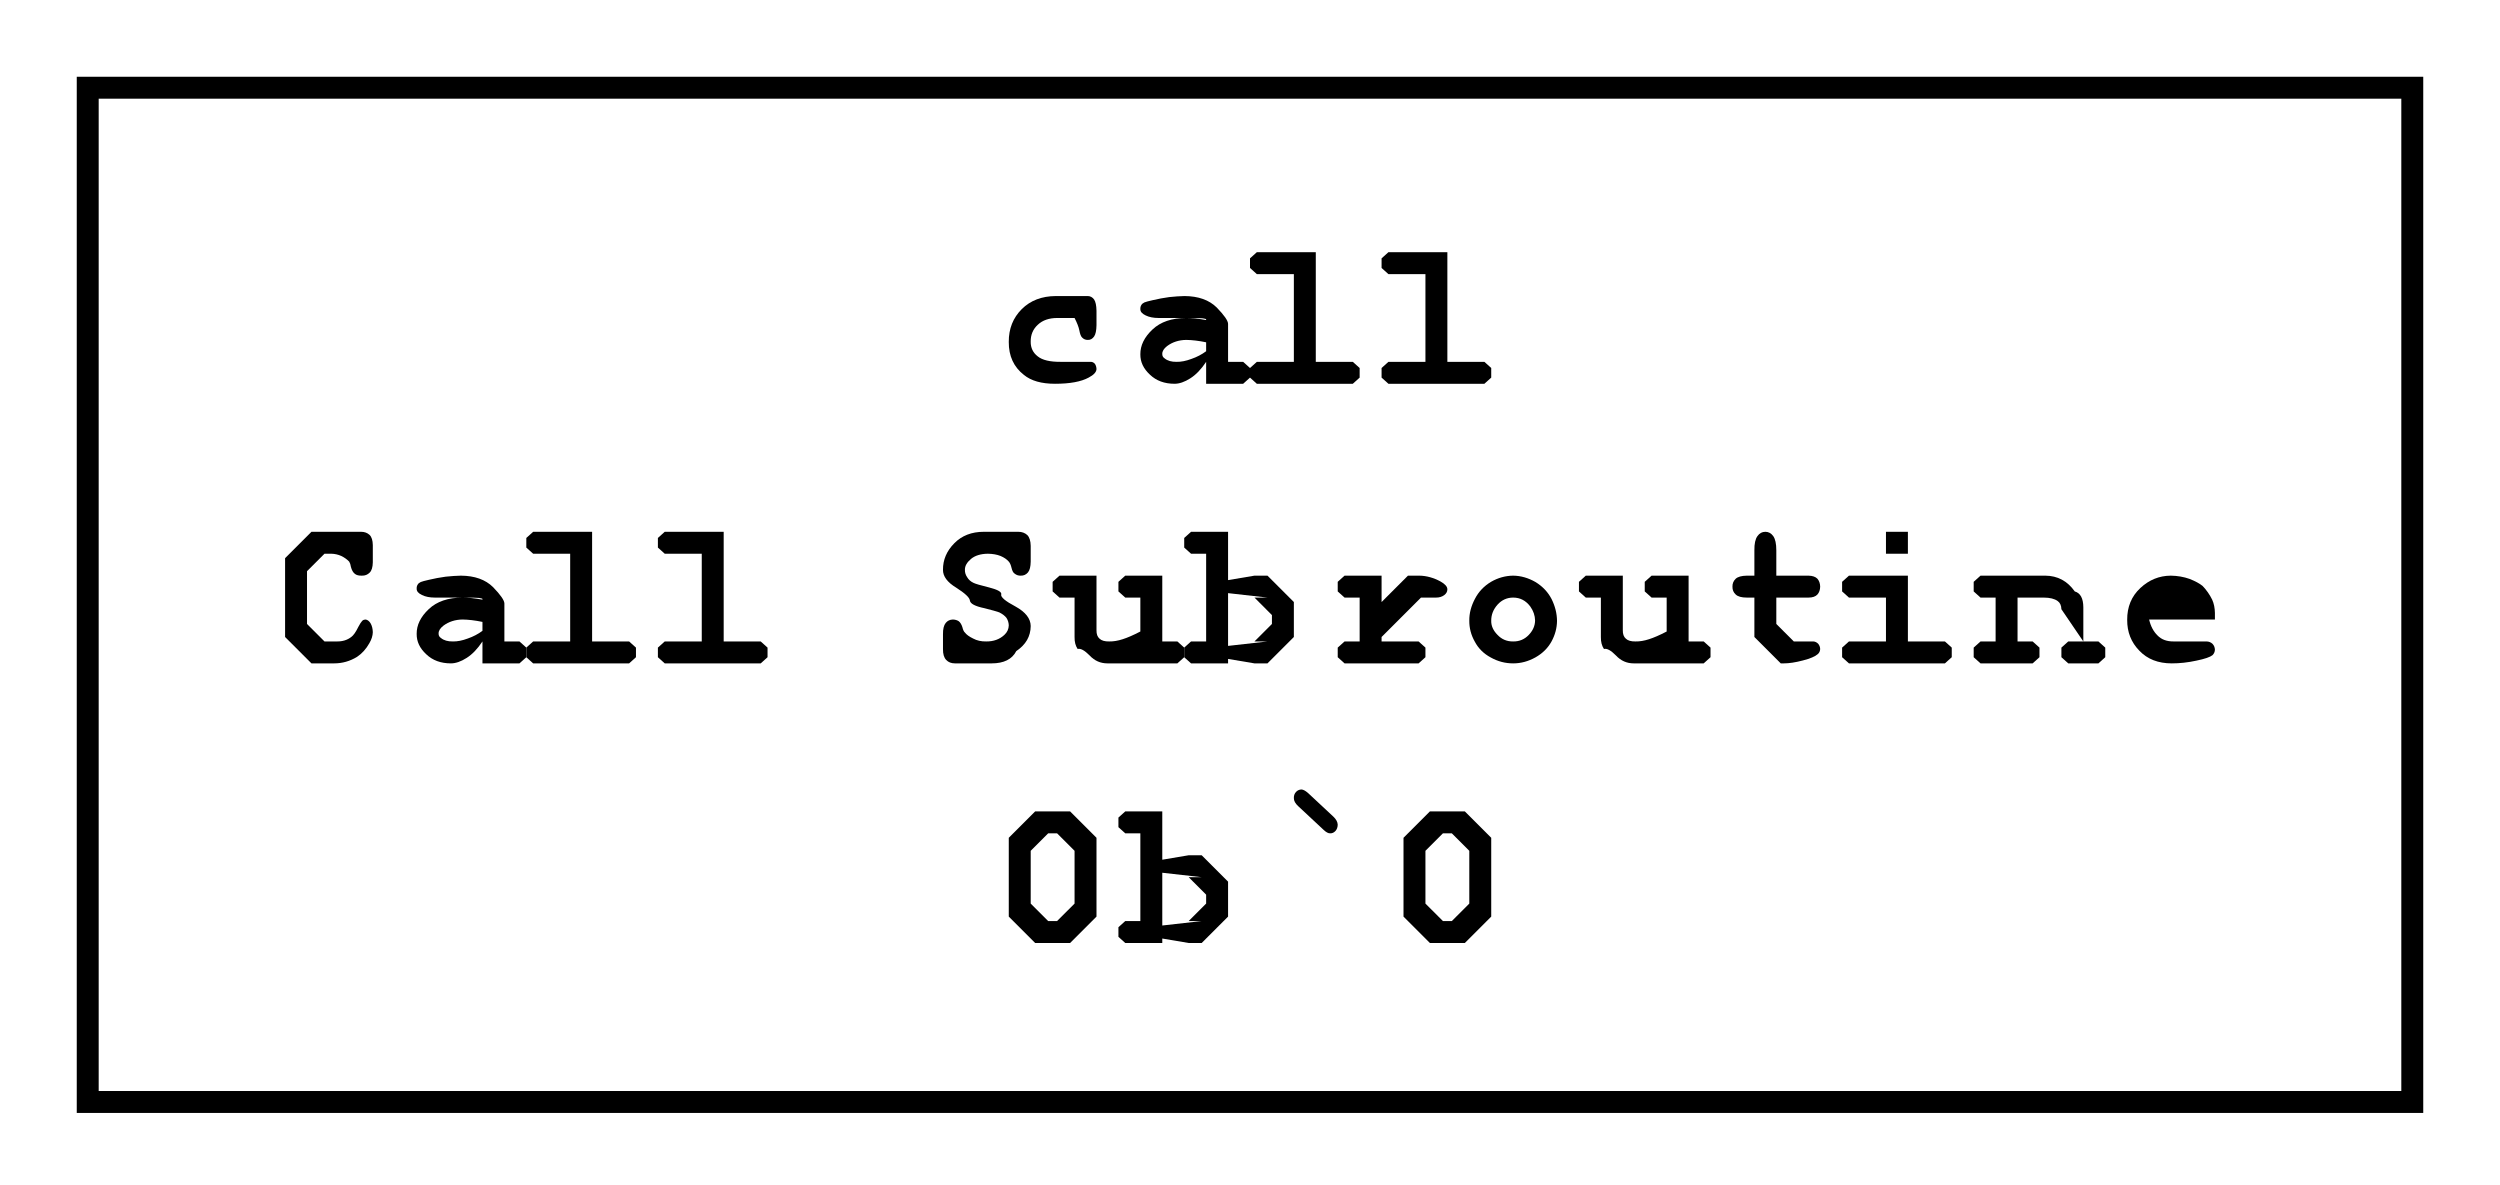
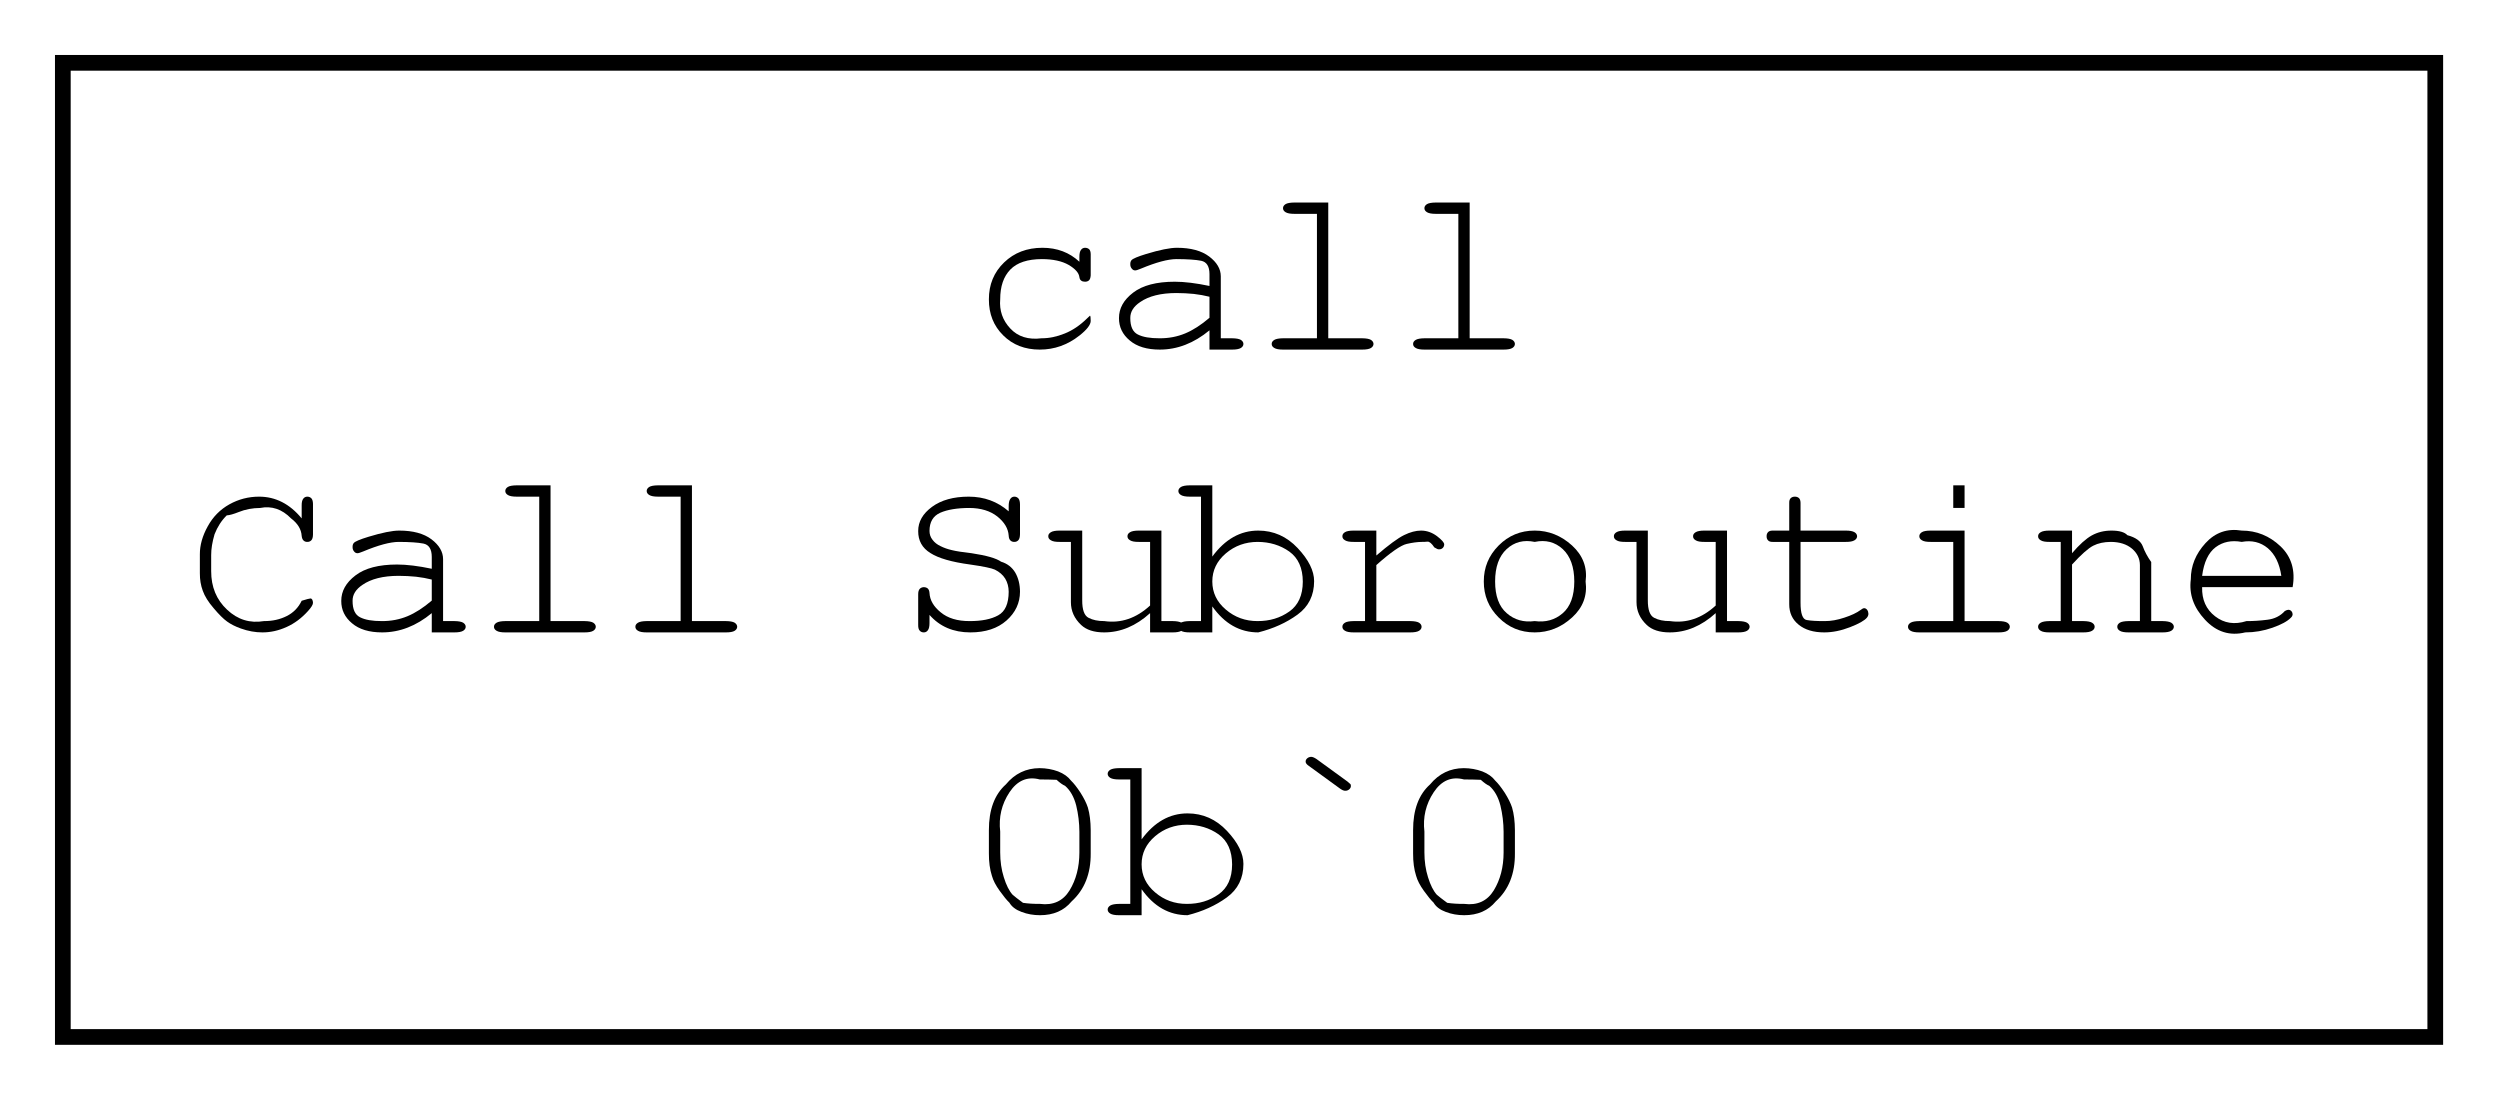
- <svg xmlns="http://www.w3.org/2000/svg" xmlns:xlink="http://www.w3.org/1999/xlink" width="114" height="54" viewBox="0 0 114 54">
+ <svg xmlns="http://www.w3.org/2000/svg" xmlns:xlink="http://www.w3.org/1999/xlink" width="221" height="97" viewBox="0 0 221 97">
  <defs>
    <g>
      <g id="glyph-0-0">
-         <path d="M 4.328 -4 C 4.418 -3.996 4.512 -3.996 4.609 -4 C 4.723 -3.996 4.816 -3.945 4.891 -3.844 C 4.961 -3.738 4.996 -3.566 5 -3.328 L 5 -2.672 C 4.996 -2.43 4.961 -2.258 4.891 -2.156 C 4.816 -2.051 4.723 -1.996 4.609 -2 C 4.504 -1.996 4.414 -2.035 4.344 -2.109 C 4.289 -2.16 4.25 -2.266 4.219 -2.43 C 4.188 -2.59 4.113 -2.781 4 -3 C 3.789 -3 3.527 -3 3.219 -3 C 2.84 -3 2.543 -2.898 2.328 -2.695 C 2.105 -2.492 1.996 -2.234 2 -1.922 C 1.996 -1.641 2.105 -1.414 2.32 -1.25 C 2.531 -1.078 2.883 -0.996 3.375 -1 C 3.695 -0.996 3.953 -0.996 4.156 -1 C 4.277 -0.996 4.395 -0.996 4.508 -1 C 4.613 -0.996 4.695 -0.996 4.75 -1 C 4.82 -0.996 4.879 -0.965 4.93 -0.906 C 4.973 -0.84 4.996 -0.762 5 -0.672 C 4.996 -0.535 4.879 -0.406 4.641 -0.281 C 4.297 -0.094 3.785 0 3.109 0 C 2.492 0 2.02 -0.133 1.688 -0.406 C 1.227 -0.766 0.996 -1.266 1 -1.906 C 0.996 -2.508 1.195 -3.008 1.594 -3.406 C 1.988 -3.797 2.504 -3.996 3.141 -4 C 3.367 -3.996 3.578 -3.996 3.781 -4 C 3.977 -3.996 4.16 -3.996 4.328 -4 Z M 4.328 -4 " />
+         <path d="M 10 -7.766 L 10 -8.172 C 9.996 -8.473 10.043 -8.688 10.141 -8.812 C 10.23 -8.938 10.352 -9 10.5 -9 C 10.645 -9 10.762 -8.957 10.859 -8.875 C 10.949 -8.789 10.996 -8.645 11 -8.438 L 11 -6.562 C 10.984 -6.352 10.938 -6.203 10.852 -6.125 C 10.762 -6.039 10.645 -6 10.5 -6 C 10.363 -6 10.25 -6.031 10.164 -6.094 C 10.074 -6.156 10.02 -6.258 10 -6.406 C 9.957 -6.777 9.641 -7.137 9.055 -7.484 C 8.461 -7.824 7.672 -7.996 6.688 -8 C 5.422 -7.996 4.492 -7.691 3.898 -7.078 C 3.297 -6.461 3 -5.586 3 -4.453 C 2.914 -3.453 3.211 -2.59 3.891 -1.867 C 4.566 -1.141 5.488 -0.852 6.656 -1 C 7.32 -0.996 8 -1.137 8.703 -1.422 C 9.398 -1.699 10.062 -2.148 10.688 -2.766 C 10.844 -2.922 10.926 -3 10.938 -3 C 10.957 -3 10.973 -2.953 10.984 -2.867 C 10.992 -2.773 10.996 -2.664 11 -2.531 C 10.996 -2.195 10.668 -1.766 10.016 -1.25 C 8.961 -0.414 7.789 0 6.5 0 C 5.184 0 4.105 -0.418 3.266 -1.258 C 2.418 -2.094 1.996 -3.152 2 -4.438 C 1.996 -5.746 2.445 -6.836 3.344 -7.703 C 4.238 -8.566 5.367 -9 6.734 -9 C 8.031 -9 9.121 -8.586 10 -7.766 Z M 10 -7.766 " />
      </g>
      <g id="glyph-0-1">
-         <path d="M 4 0 L 4 -1 C 3.777 -0.664 3.539 -0.414 3.281 -0.25 C 3.02 -0.082 2.777 0 2.562 0 C 2.102 0 1.727 -0.137 1.438 -0.414 C 1.141 -0.688 0.996 -0.996 1 -1.344 C 0.996 -1.746 1.18 -2.125 1.555 -2.477 C 1.922 -2.824 2.438 -3 3.094 -3 C 3.352 -3 3.652 -2.969 4 -2.906 L 4 -2.938 C 3.996 -2.953 3.945 -2.969 3.844 -2.984 C 3.738 -2.992 3.535 -3 3.234 -3 C 2.992 -3 2.68 -3 2.297 -3 C 2.148 -3 1.992 -3 1.828 -3 C 1.598 -3 1.402 -3.039 1.242 -3.117 C 1.078 -3.195 0.996 -3.289 1 -3.406 C 0.996 -3.477 1.012 -3.539 1.047 -3.594 C 1.074 -3.641 1.121 -3.68 1.188 -3.711 C 1.246 -3.734 1.371 -3.77 1.562 -3.812 C 1.809 -3.871 2.062 -3.918 2.32 -3.953 C 2.574 -3.98 2.805 -3.996 3.016 -4 C 3.648 -3.996 4.137 -3.82 4.484 -3.477 C 4.824 -3.125 4.996 -2.879 5 -2.734 L 5 -1 L 5.688 -1 L 6 -0.719 L 6 -0.281 L 5.688 0 Z M 4 -1.891 C 3.664 -1.961 3.363 -1.996 3.094 -2 C 2.758 -1.996 2.465 -1.902 2.219 -1.719 C 2.07 -1.602 1.996 -1.484 2 -1.359 C 1.996 -1.273 2.035 -1.203 2.109 -1.156 C 2.242 -1.047 2.422 -0.996 2.656 -1 C 2.852 -0.996 3.078 -1.039 3.328 -1.133 C 3.578 -1.219 3.801 -1.336 4 -1.484 Z M 4 -1.891 " />
+         <path d="M 9 0 L 9 -1.703 C 7.625 -0.566 6.16 0 4.609 0 C 3.473 0 2.586 -0.266 1.953 -0.805 C 1.312 -1.336 0.996 -1.996 1 -2.781 C 0.996 -3.645 1.414 -4.398 2.258 -5.039 C 3.094 -5.68 4.32 -6 5.938 -6 C 6.359 -6 6.828 -5.969 7.344 -5.906 C 7.852 -5.844 8.406 -5.75 9 -5.625 L 9 -6.672 C 9 -7.355 8.754 -7.75 8.266 -7.852 C 7.773 -7.949 7.043 -7.996 6.078 -8 C 5.324 -7.996 4.277 -7.715 2.938 -7.156 C 2.672 -7.047 2.508 -6.996 2.438 -7 C 2.32 -6.996 2.219 -7.047 2.133 -7.156 C 2.043 -7.258 1.996 -7.391 2 -7.547 C 1.996 -7.703 2.035 -7.82 2.109 -7.906 C 2.223 -8.039 2.652 -8.223 3.406 -8.453 C 4.602 -8.816 5.508 -9 6.125 -9 C 7.34 -9 8.293 -8.742 8.977 -8.227 C 9.656 -7.711 9.996 -7.129 10 -6.484 L 10 -1 L 11 -1 C 11.359 -0.996 11.617 -0.949 11.773 -0.859 C 11.922 -0.762 12 -0.641 12 -0.5 C 12 -0.352 11.922 -0.234 11.773 -0.141 C 11.617 -0.047 11.359 0 11 0 Z M 9 -4.672 C 8.562 -4.781 8.098 -4.867 7.609 -4.922 C 7.117 -4.973 6.602 -4.996 6.062 -5 C 4.695 -4.996 3.633 -4.73 2.875 -4.203 C 2.289 -3.812 1.996 -3.344 2 -2.797 C 1.996 -2.043 2.219 -1.559 2.664 -1.336 C 3.105 -1.109 3.75 -0.996 4.594 -1 C 5.406 -0.996 6.156 -1.141 6.852 -1.43 C 7.539 -1.715 8.258 -2.176 9 -2.812 Z M 9 -4.672 " />
      </g>
      <g id="glyph-0-2">
-         <path d="M 3 -6 L 3 -1 L 4.688 -1 L 5 -0.719 L 5 -0.281 L 4.688 0 L 0.312 0 L 0 -0.281 L 0 -0.719 L 0.312 -1 L 2 -1 L 2 -5 L 0.312 -5 L 0 -5.281 L 0 -5.719 L 0.312 -6 Z M 3 -6 " />
+         <path d="M 7 -13 L 7 -1 L 10 -1 C 10.363 -0.996 10.621 -0.949 10.773 -0.859 C 10.922 -0.762 10.996 -0.641 11 -0.5 C 10.996 -0.352 10.922 -0.234 10.773 -0.141 C 10.621 -0.047 10.363 0 10 0 L 3 0 C 2.645 0 2.387 -0.047 2.234 -0.141 C 2.074 -0.234 1.996 -0.352 2 -0.5 C 1.996 -0.641 2.074 -0.762 2.234 -0.859 C 2.387 -0.949 2.645 -0.996 3 -1 L 6 -1 L 6 -12 L 4 -12 C 3.645 -12 3.391 -12.047 3.234 -12.141 C 3.078 -12.234 3 -12.352 3 -12.5 C 3 -12.641 3.074 -12.762 3.227 -12.859 C 3.375 -12.949 3.633 -12.996 4 -13 Z M 7 -13 " />
      </g>
      <g id="glyph-0-3">
-         <path d="M 4 -6 C 4.059 -6 4.129 -6 4.211 -6 C 4.285 -6 4.371 -6 4.469 -6 C 4.621 -6 4.75 -5.953 4.852 -5.859 C 4.949 -5.766 4.996 -5.609 5 -5.391 L 5 -4.609 C 4.996 -4.387 4.949 -4.23 4.859 -4.141 C 4.762 -4.043 4.645 -3.996 4.5 -4 C 4.363 -3.996 4.258 -4.023 4.188 -4.078 C 4.102 -4.141 4.039 -4.25 4 -4.406 C 3.988 -4.5 3.961 -4.578 3.922 -4.641 C 3.824 -4.742 3.707 -4.828 3.562 -4.898 C 3.414 -4.965 3.262 -4.996 3.109 -5 L 2.797 -5 L 2 -4.203 L 2 -1.797 L 2.797 -1 L 3.359 -1 C 3.617 -0.996 3.836 -1.062 4.016 -1.203 C 4.117 -1.273 4.227 -1.43 4.344 -1.672 C 4.414 -1.805 4.473 -1.895 4.516 -1.938 C 4.555 -1.977 4.602 -1.996 4.656 -2 C 4.746 -1.996 4.828 -1.941 4.898 -1.828 C 4.965 -1.711 4.996 -1.574 5 -1.422 C 4.996 -1.262 4.945 -1.094 4.844 -0.922 C 4.695 -0.656 4.508 -0.449 4.281 -0.297 C 3.957 -0.098 3.609 0 3.234 0 L 2.203 0 L 1 -1.203 L 1 -4.797 L 2.203 -6 L 2.938 -6 C 3.133 -6 3.32 -6 3.5 -6 C 3.672 -6 3.84 -6 4 -6 Z M 4 -6 " />
+         <path d="M 10 -10.078 L 10 -11.219 C 9.996 -11.496 10.043 -11.695 10.141 -11.82 C 10.23 -11.938 10.352 -12 10.5 -12 C 10.645 -12 10.762 -11.949 10.859 -11.852 C 10.949 -11.75 10.996 -11.586 11 -11.359 L 11 -8.656 C 10.996 -8.414 10.949 -8.246 10.859 -8.148 C 10.762 -8.047 10.645 -7.996 10.5 -8 C 10.363 -7.996 10.25 -8.039 10.164 -8.125 C 10.074 -8.207 10.02 -8.344 10 -8.531 C 9.965 -9.113 9.652 -9.629 9.062 -10.078 C 8.258 -10.898 7.348 -11.203 6.328 -11 C 5.66 -10.996 5.027 -10.879 4.438 -10.641 C 3.984 -10.461 3.633 -10.359 3.375 -10.344 C 2.914 -9.891 2.555 -9.336 2.297 -8.672 C 2.098 -7.992 1.996 -7.375 2 -6.828 L 2 -5.422 C 1.996 -4.023 2.465 -2.887 3.406 -2.008 C 4.34 -1.125 5.43 -0.789 6.672 -1 C 7.418 -0.996 8.086 -1.145 8.68 -1.445 C 9.266 -1.738 9.707 -2.188 10 -2.797 C 10.434 -2.93 10.695 -3 10.781 -3 C 10.844 -3 10.895 -2.961 10.938 -2.891 C 10.977 -2.812 10.996 -2.719 11 -2.609 C 10.996 -2.449 10.852 -2.211 10.562 -1.891 C 9.996 -1.262 9.363 -0.789 8.664 -0.477 C 7.957 -0.156 7.246 0 6.531 0 C 5.902 0 5.266 -0.113 4.625 -0.344 C 4.133 -0.52 3.727 -0.727 3.406 -0.961 C 3.078 -1.195 2.684 -1.586 2.219 -2.141 C 1.746 -2.688 1.426 -3.203 1.258 -3.68 C 1.082 -4.152 0.996 -4.668 1 -5.234 L 1 -6.906 C 0.996 -7.707 1.227 -8.531 1.695 -9.375 C 2.156 -10.219 2.797 -10.867 3.609 -11.32 C 4.422 -11.773 5.297 -12 6.234 -12 C 7.691 -12 8.945 -11.359 10 -10.078 Z M 10 -10.078 " />
      </g>
      <g id="glyph-0-4">
</g>
      <g id="glyph-0-5">
-         <path d="M 2 0 C 1.902 0 1.828 0 1.773 0 C 1.715 0 1.641 0 1.547 0 C 1.379 0 1.246 -0.051 1.148 -0.156 C 1.047 -0.258 0.996 -0.426 1 -0.656 L 1 -1.328 C 0.996 -1.566 1.039 -1.738 1.125 -1.844 C 1.207 -1.945 1.316 -1.996 1.453 -2 C 1.555 -1.996 1.641 -1.973 1.719 -1.922 C 1.789 -1.867 1.844 -1.777 1.883 -1.656 C 1.914 -1.527 1.953 -1.445 2 -1.406 C 2.07 -1.312 2.195 -1.219 2.375 -1.133 C 2.547 -1.039 2.746 -0.996 2.969 -1 C 3.301 -0.996 3.578 -1.094 3.797 -1.297 C 3.93 -1.418 3.996 -1.566 4 -1.734 C 3.996 -1.859 3.961 -1.969 3.898 -2.07 C 3.828 -2.164 3.719 -2.25 3.562 -2.328 C 3.457 -2.367 3.23 -2.43 2.891 -2.516 C 2.461 -2.605 2.242 -2.723 2.227 -2.867 C 2.211 -3.004 2 -3.199 1.602 -3.453 C 1.195 -3.699 0.996 -3.973 1 -4.266 C 0.996 -4.723 1.168 -5.125 1.516 -5.477 C 1.855 -5.824 2.305 -6 2.859 -6 C 3.086 -6 3.293 -6 3.484 -6 C 3.668 -6 3.84 -6 4 -6 C 4.145 -6 4.289 -6 4.438 -6 C 4.602 -6 4.738 -5.949 4.844 -5.852 C 4.945 -5.75 4.996 -5.586 5 -5.359 L 5 -4.641 C 4.996 -4.41 4.957 -4.246 4.875 -4.148 C 4.789 -4.047 4.68 -3.996 4.547 -4 C 4.441 -3.996 4.348 -4.027 4.266 -4.094 C 4.203 -4.133 4.156 -4.223 4.125 -4.359 C 4.094 -4.492 4.051 -4.586 4 -4.641 C 3.914 -4.742 3.789 -4.828 3.625 -4.898 C 3.457 -4.965 3.266 -4.996 3.047 -5 C 2.723 -4.996 2.465 -4.918 2.281 -4.766 C 2.09 -4.605 1.996 -4.441 2 -4.266 C 1.996 -4.148 2.031 -4.035 2.102 -3.93 C 2.168 -3.816 2.266 -3.73 2.391 -3.672 C 2.473 -3.629 2.711 -3.559 3.109 -3.461 C 3.504 -3.359 3.688 -3.254 3.656 -3.141 C 3.625 -3.023 3.84 -2.84 4.305 -2.594 C 4.766 -2.34 4.996 -2.043 5 -1.703 C 4.996 -1.23 4.777 -0.852 4.344 -0.562 C 4.152 -0.188 3.777 0 3.219 0 C 3.008 0 2.801 0 2.594 0 C 2.383 0 2.184 0 2 0 Z M 2 0 " />
+         <path d="M 10 -10.703 L 10 -11.141 C 9.996 -11.438 10.043 -11.656 10.141 -11.797 C 10.23 -11.93 10.352 -12 10.5 -12 C 10.645 -12 10.762 -11.945 10.859 -11.844 C 10.949 -11.734 10.996 -11.559 11 -11.312 L 11 -8.688 C 10.996 -8.434 10.949 -8.258 10.859 -8.156 C 10.762 -8.051 10.645 -7.996 10.5 -8 C 10.352 -7.996 10.234 -8.043 10.148 -8.133 C 10.059 -8.219 10.008 -8.359 10 -8.562 C 9.957 -9.184 9.621 -9.746 8.992 -10.25 C 8.359 -10.746 7.535 -10.996 6.516 -11 C 5.441 -10.996 4.586 -10.855 3.953 -10.578 C 3.316 -10.293 3 -9.758 3 -8.969 C 3 -8.676 3.086 -8.414 3.266 -8.188 C 3.438 -7.953 3.676 -7.766 3.977 -7.625 C 4.27 -7.477 4.602 -7.359 4.977 -7.273 C 5.344 -7.18 5.926 -7.09 6.719 -7 C 8.039 -6.801 8.91 -6.551 9.328 -6.25 C 9.879 -6.082 10.293 -5.762 10.578 -5.289 C 10.855 -4.812 10.996 -4.246 11 -3.594 C 10.996 -2.602 10.602 -1.758 9.812 -1.055 C 9.02 -0.352 7.953 0 6.609 0 C 5.109 0 3.906 -0.516 3 -1.547 L 3 -0.828 C 3 -0.531 2.953 -0.32 2.859 -0.195 C 2.766 -0.062 2.645 0 2.5 0 C 2.352 0 2.23 -0.047 2.141 -0.148 C 2.043 -0.242 1.996 -0.414 2 -0.656 L 2 -3.344 C 1.996 -3.582 2.043 -3.75 2.141 -3.852 C 2.23 -3.945 2.352 -3.996 2.5 -4 C 2.645 -3.996 2.762 -3.953 2.852 -3.875 C 2.938 -3.789 2.988 -3.66 3 -3.484 C 3.031 -2.855 3.359 -2.285 3.992 -1.773 C 4.617 -1.254 5.469 -0.996 6.547 -1 C 7.605 -0.996 8.449 -1.164 9.07 -1.508 C 9.688 -1.844 9.996 -2.539 10 -3.594 C 9.996 -4.027 9.895 -4.414 9.695 -4.75 C 9.488 -5.082 9.184 -5.348 8.781 -5.547 C 8.496 -5.68 7.766 -5.832 6.594 -6 C 4.965 -6.219 3.793 -6.555 3.078 -7.016 C 2.355 -7.461 1.996 -8.109 2 -8.953 C 1.996 -9.785 2.406 -10.5 3.227 -11.102 C 4.043 -11.699 5.125 -12 6.469 -12 C 7.832 -12 9.008 -11.566 10 -10.703 Z M 10 -10.703 " />
      </g>
      <g id="glyph-0-6">
-         <path d="M 5 -4 L 5 -1 L 5.688 -1 L 6 -0.719 L 6 -0.281 L 5.688 0 L 4 0 C 3.727 0 3.465 0 3.219 0 C 2.965 0 2.727 0 2.5 0 C 2.184 0 1.914 -0.117 1.688 -0.359 C 1.457 -0.594 1.273 -0.695 1.141 -0.656 C 1.043 -0.801 0.996 -0.98 1 -1.203 L 1 -3 L 0.312 -3 L 0 -3.281 L 0 -3.719 L 0.312 -4 L 2 -4 L 2 -1.516 C 1.996 -1.336 2.043 -1.207 2.141 -1.125 C 2.23 -1.039 2.379 -0.996 2.578 -1 C 2.773 -0.996 2.977 -1.031 3.195 -1.102 C 3.406 -1.168 3.676 -1.285 4 -1.453 L 4 -3 L 3.312 -3 L 3 -3.281 L 3 -3.719 L 3.312 -4 Z M 5 -4 " />
+         <path d="M 10 0 L 10 -1.703 C 8.746 -0.566 7.391 0 5.938 0 C 5.047 0 4.371 -0.219 3.906 -0.656 C 3.301 -1.227 3 -1.898 3 -2.672 L 3 -8 L 2 -8 C 1.641 -7.996 1.387 -8.043 1.234 -8.141 C 1.074 -8.23 0.996 -8.352 1 -8.5 C 0.996 -8.645 1.074 -8.766 1.234 -8.859 C 1.387 -8.953 1.641 -9 2 -9 L 4 -9 L 4 -2.844 C 3.996 -1.996 4.184 -1.48 4.562 -1.289 C 4.934 -1.094 5.398 -0.996 5.953 -1 C 7.422 -0.789 8.77 -1.246 10 -2.375 L 10 -8 L 9 -8 C 8.645 -7.996 8.387 -8.043 8.234 -8.141 C 8.074 -8.23 7.996 -8.352 8 -8.5 C 7.996 -8.645 8.074 -8.766 8.234 -8.859 C 8.387 -8.953 8.645 -9 9 -9 L 11 -9 L 11 -1 L 12 -1 C 12.352 -0.996 12.605 -0.949 12.766 -0.859 C 12.918 -0.762 12.996 -0.641 13 -0.5 C 12.996 -0.352 12.918 -0.234 12.766 -0.141 C 12.605 -0.047 12.352 0 12 0 Z M 10 0 " />
      </g>
      <g id="glyph-0-7">
-         <path d="M 2 -6 L 2 -3.516 L 2 -3.797 L 3.203 -4 L 3.141 -4 L 3.797 -4 L 5 -2.797 L 5 -1.203 L 3.797 0 L 3.125 0 L 3.203 0 L 2 -0.203 L 2 -0.797 L 2 0 L 0.312 0 L 0 -0.281 L 0 -0.719 L 0.312 -1 L 1 -1 L 1 -5 L 0.312 -5 L 0 -5.281 L 0 -5.719 L 0.312 -6 Z M 4 -1.906 L 4 -2.203 L 3.203 -3 L 3 -3 L 3.797 -3 L 2 -3.203 L 2 -0.797 L 3.797 -1 L 3 -1 L 3.203 -1 L 4 -1.797 Z M 4 -1.906 " />
+         <path d="M 3 -13 L 3 -6.703 C 4.125 -8.234 5.477 -9 7.062 -9 C 8.414 -9 9.578 -8.484 10.547 -7.453 C 11.516 -6.422 12 -5.445 12 -4.531 C 12 -3.266 11.508 -2.281 10.531 -1.57 C 9.547 -0.855 8.391 -0.332 7.062 0 C 5.434 0 4.082 -0.766 3 -2.297 L 3 0 L 1 0 C 0.645 0 0.391 -0.047 0.234 -0.141 C 0.078 -0.234 0 -0.352 0 -0.5 C 0 -0.641 0.078 -0.762 0.234 -0.859 C 0.391 -0.949 0.645 -0.996 1 -1 L 2 -1 L 2 -12 L 1 -12 C 0.645 -12 0.391 -12.047 0.234 -12.141 C 0.078 -12.234 0 -12.352 0 -12.5 C 0 -12.641 0.078 -12.762 0.234 -12.859 C 0.391 -12.949 0.645 -12.996 1 -13 Z M 11 -4.484 C 10.996 -5.688 10.598 -6.578 9.805 -7.148 C 9.004 -7.715 8.07 -7.996 7 -8 C 5.926 -7.996 4.992 -7.66 4.195 -6.984 C 3.398 -6.305 3 -5.477 3 -4.5 C 3 -3.52 3.398 -2.691 4.195 -2.016 C 4.992 -1.336 5.926 -0.996 7 -1 C 8.07 -0.996 9.004 -1.277 9.805 -1.844 C 10.598 -2.402 10.996 -3.281 11 -4.484 Z M 11 -4.484 " />
      </g>
      <g id="glyph-0-8">
-         <path d="M 3 -4 L 3 -2.797 L 4.203 -4 L 4.719 -4 C 5.047 -3.996 5.371 -3.906 5.688 -3.734 C 5.895 -3.617 6 -3.5 6 -3.375 C 6 -3.27 5.949 -3.18 5.852 -3.109 C 5.75 -3.035 5.629 -3 5.484 -3 C 5.359 -3 5.227 -3 5.086 -3 C 4.945 -3 4.816 -3 4.703 -3 L 4.797 -3 L 3 -1.203 L 3 -2.109 L 3 -1 L 4.688 -1 L 5 -0.719 L 5 -0.281 L 4.688 0 L 1.312 0 L 1 -0.281 L 1 -0.719 L 1.312 -1 L 2 -1 L 2 -3 L 1.312 -3 L 1 -3.281 L 1 -3.719 L 1.312 -4 Z M 3 -4 " />
+         <path d="M 5 -9 L 5 -6.797 C 6.09 -7.734 6.91 -8.336 7.453 -8.602 C 7.992 -8.867 8.492 -9 8.953 -9 C 9.453 -9 9.918 -8.836 10.352 -8.516 C 10.781 -8.188 10.996 -7.945 11 -7.781 C 10.996 -7.656 10.957 -7.551 10.875 -7.469 C 10.789 -7.383 10.68 -7.34 10.547 -7.344 C 10.484 -7.34 10.43 -7.352 10.383 -7.375 C 10.336 -7.395 10.25 -7.441 10.125 -7.516 C 9.895 -7.867 9.691 -8.035 9.523 -8.023 C 9.348 -8.004 9.18 -7.996 9.016 -8 C 8.637 -7.996 8.191 -7.938 7.68 -7.82 C 7.16 -7.699 6.266 -7.078 5 -5.953 L 5 -1 L 8 -1 C 8.359 -0.996 8.617 -0.949 8.773 -0.859 C 8.922 -0.762 9 -0.641 9 -0.5 C 9 -0.352 8.922 -0.234 8.773 -0.141 C 8.617 -0.047 8.359 0 8 0 L 3 0 C 2.645 0 2.387 -0.047 2.234 -0.141 C 2.074 -0.234 1.996 -0.352 2 -0.5 C 1.996 -0.641 2.074 -0.762 2.227 -0.859 C 2.375 -0.949 2.633 -0.996 3 -1 L 4 -1 L 4 -8 L 3 -8 C 2.645 -7.996 2.387 -8.043 2.234 -8.141 C 2.074 -8.23 1.996 -8.352 2 -8.5 C 1.996 -8.645 2.074 -8.766 2.227 -8.859 C 2.375 -8.953 2.633 -9 3 -9 Z M 5 -9 " />
      </g>
      <g id="glyph-0-9">
-         <path d="M 5 -1.938 C 4.996 -1.613 4.914 -1.301 4.75 -1 C 4.582 -0.695 4.336 -0.453 4.016 -0.273 C 3.688 -0.09 3.352 0 3 0 C 2.645 0 2.305 -0.086 1.984 -0.266 C 1.66 -0.438 1.414 -0.68 1.25 -0.992 C 1.078 -1.297 0.996 -1.617 1 -1.953 C 0.996 -2.281 1.082 -2.613 1.258 -2.945 C 1.426 -3.27 1.672 -3.527 1.992 -3.719 C 2.309 -3.902 2.645 -3.996 3 -4 C 3.352 -3.996 3.688 -3.898 4.016 -3.711 C 4.336 -3.516 4.582 -3.258 4.75 -2.938 C 4.914 -2.609 4.996 -2.277 5 -1.938 Z M 4 -1.953 C 3.996 -2.18 3.922 -2.395 3.781 -2.594 C 3.578 -2.863 3.32 -3 3 -3 C 2.719 -3 2.48 -2.891 2.289 -2.68 C 2.094 -2.461 1.996 -2.215 2 -1.938 C 1.996 -1.707 2.094 -1.492 2.289 -1.297 C 2.48 -1.094 2.719 -0.996 3 -1 C 3.281 -0.996 3.516 -1.094 3.711 -1.297 C 3.898 -1.492 3.996 -1.711 4 -1.953 Z M 4 -1.953 " />
+         <path d="M 11 -4.5 C 11.164 -3.258 10.766 -2.195 9.805 -1.32 C 8.836 -0.438 7.734 0 6.5 0 C 5.246 0 4.184 -0.438 3.312 -1.32 C 2.434 -2.195 1.996 -3.258 2 -4.5 C 1.996 -5.738 2.434 -6.797 3.312 -7.68 C 4.184 -8.559 5.246 -9 6.5 -9 C 7.734 -9 8.836 -8.559 9.805 -7.68 C 10.766 -6.797 11.164 -5.738 11 -4.5 Z M 10 -4.5 C 9.996 -5.781 9.656 -6.734 8.977 -7.367 C 8.293 -7.992 7.465 -8.203 6.5 -8 C 5.527 -8.203 4.703 -7.992 4.023 -7.367 C 3.34 -6.734 3 -5.781 3 -4.5 C 3 -3.227 3.34 -2.293 4.023 -1.703 C 4.703 -1.105 5.527 -0.871 6.5 -1 C 7.465 -0.871 8.293 -1.102 8.977 -1.695 C 9.656 -2.281 9.996 -3.219 10 -4.5 Z M 10 -4.5 " />
      </g>
      <g id="glyph-0-10">
-         <path d="M 3 -3 L 3 -1.453 L 3 -1.797 L 3.797 -1 L 3.547 -1 C 3.867 -0.996 4.172 -0.996 4.453 -1 C 4.555 -0.996 4.633 -0.996 4.688 -1 C 4.77 -0.996 4.84 -0.961 4.906 -0.898 C 4.965 -0.828 4.996 -0.75 5 -0.656 C 4.996 -0.562 4.961 -0.484 4.891 -0.422 C 4.773 -0.316 4.547 -0.219 4.211 -0.133 C 3.871 -0.043 3.582 0 3.344 0 L 3.203 0 L 2 -1.203 L 2 -1.156 L 2 -3 L 1.656 -3 C 1.414 -3 1.246 -3.047 1.148 -3.141 C 1.047 -3.234 0.996 -3.352 1 -3.5 C 0.996 -3.641 1.047 -3.762 1.148 -3.859 C 1.246 -3.949 1.414 -3.996 1.656 -4 L 2 -4 L 2 -5.156 C 1.996 -5.457 2.043 -5.672 2.141 -5.805 C 2.23 -5.934 2.352 -6 2.5 -6 C 2.645 -6 2.766 -5.934 2.859 -5.805 C 2.953 -5.672 3 -5.457 3 -5.156 L 3 -4 L 4.469 -4 C 4.652 -3.996 4.789 -3.949 4.875 -3.859 C 4.957 -3.762 4.996 -3.641 5 -3.5 C 4.996 -3.352 4.957 -3.234 4.875 -3.141 C 4.789 -3.047 4.652 -3 4.469 -3 Z M 3 -3 " />
+         <path d="M 5 -9 L 9 -9 C 9.352 -9 9.605 -8.953 9.766 -8.859 C 9.918 -8.766 9.996 -8.645 10 -8.5 C 9.996 -8.352 9.918 -8.23 9.766 -8.141 C 9.605 -8.043 9.352 -7.996 9 -8 L 5 -8 L 5 -2.641 C 4.996 -1.668 5.18 -1.152 5.547 -1.094 C 5.91 -1.027 6.445 -0.996 7.156 -1 C 7.684 -0.996 8.258 -1.098 8.875 -1.305 C 9.488 -1.504 9.969 -1.73 10.312 -1.984 C 10.438 -2.086 10.539 -2.137 10.625 -2.141 C 10.727 -2.137 10.816 -2.09 10.891 -1.992 C 10.961 -1.891 10.996 -1.773 11 -1.641 C 10.996 -1.523 10.957 -1.414 10.875 -1.312 C 10.664 -1.051 10.164 -0.766 9.375 -0.461 C 8.582 -0.152 7.82 0 7.094 0 C 6.145 0 5.391 -0.227 4.836 -0.68 C 4.273 -1.133 3.996 -1.738 4 -2.5 L 4 -8 L 2.531 -8 C 2.344 -7.996 2.207 -8.043 2.125 -8.141 C 2.039 -8.23 1.996 -8.352 2 -8.5 C 1.996 -8.645 2.039 -8.766 2.125 -8.859 C 2.207 -8.953 2.344 -9 2.531 -9 L 4 -9 L 4 -11.453 C 3.996 -11.648 4.043 -11.789 4.141 -11.875 C 4.23 -11.957 4.352 -12 4.5 -12 C 4.645 -12 4.762 -11.957 4.859 -11.875 C 4.949 -11.789 4.996 -11.648 5 -11.453 Z M 5 -9 " />
      </g>
      <g id="glyph-0-11">
-         <path d="M 3 -6 L 3 -5 L 2 -5 L 2 -6 Z M 3 -4 L 3 -1 L 4.688 -1 L 5 -0.719 L 5 -0.281 L 4.688 0 L 0.312 0 L 0 -0.281 L 0 -0.719 L 0.312 -1 L 2 -1 L 2 -3 L 0.312 -3 L 0 -3.281 L 0 -3.719 L 0.312 -4 Z M 3 -4 " />
+         <path d="M 7 -13 L 7 -11 L 6 -11 L 6 -13 Z M 7 -9 L 7 -1 L 10 -1 C 10.363 -0.996 10.621 -0.949 10.773 -0.859 C 10.922 -0.762 10.996 -0.641 11 -0.5 C 10.996 -0.352 10.922 -0.234 10.773 -0.141 C 10.621 -0.047 10.363 0 10 0 L 3 0 C 2.645 0 2.387 -0.047 2.234 -0.141 C 2.074 -0.234 1.996 -0.352 2 -0.5 C 1.996 -0.641 2.074 -0.762 2.234 -0.859 C 2.387 -0.949 2.645 -0.996 3 -1 L 6 -1 L 6 -8 L 4 -8 C 3.645 -7.996 3.391 -8.043 3.234 -8.141 C 3.078 -8.23 3 -8.352 3 -8.5 C 3 -8.645 3.074 -8.766 3.227 -8.859 C 3.375 -8.953 3.633 -9 4 -9 Z M 7 -9 " />
      </g>
      <g id="glyph-0-12">
-         <path d="M 2 -4 C 2.172 -3.996 2.367 -3.996 2.578 -4 C 2.785 -3.996 3.012 -3.996 3.266 -4 C 3.824 -3.996 4.273 -3.758 4.609 -3.281 C 4.867 -3.207 4.996 -2.965 5 -2.562 L 5 -1 L 5.688 -1 L 6 -0.719 L 6 -0.281 L 5.688 0 L 4.312 0 L 4 -0.281 L 4 -0.719 L 4.312 -1 L 5 -1 L 4 -2.469 C 3.996 -2.641 3.938 -2.766 3.828 -2.844 C 3.688 -2.945 3.477 -3 3.188 -3 C 2.969 -3 2.777 -3 2.617 -3 C 2.453 -3 2.246 -3 2 -3 L 2 -1 L 2.688 -1 L 3 -0.719 L 3 -0.281 L 2.688 0 L 0.312 0 L 0 -0.281 L 0 -0.719 L 0.312 -1 L 1 -1 L 1 -3 L 0.312 -3 L 0 -3.281 L 0 -3.719 L 0.312 -4 Z M 2 -4 " />
+         <path d="M 4 -9 L 4 -7 C 4.645 -7.758 5.227 -8.281 5.742 -8.57 C 6.258 -8.855 6.836 -9 7.484 -9 C 8.18 -9 8.648 -8.863 8.891 -8.594 C 9.625 -8.395 10.078 -8.07 10.25 -7.617 C 10.414 -7.164 10.664 -6.695 11 -6.219 L 11 -1 L 12 -1 C 12.352 -0.996 12.605 -0.949 12.766 -0.859 C 12.918 -0.762 12.996 -0.641 13 -0.5 C 12.996 -0.352 12.918 -0.234 12.766 -0.141 C 12.605 -0.047 12.352 0 12 0 L 9 0 C 8.633 0 8.375 -0.047 8.227 -0.141 C 8.074 -0.234 7.996 -0.352 8 -0.5 C 7.996 -0.641 8.074 -0.762 8.227 -0.859 C 8.375 -0.949 8.633 -0.996 9 -1 L 10 -1 L 10 -5.953 C 9.996 -6.523 9.762 -7.008 9.297 -7.406 C 8.824 -7.801 8.199 -7.996 7.422 -8 C 6.824 -7.996 6.309 -7.887 5.875 -7.664 C 5.434 -7.438 4.809 -6.883 4 -6 L 4 -1 L 5 -1 C 5.352 -0.996 5.609 -0.949 5.766 -0.859 C 5.922 -0.762 6 -0.641 6 -0.5 C 6 -0.352 5.922 -0.234 5.766 -0.141 C 5.609 -0.047 5.352 0 5 0 L 2 0 C 1.641 0 1.387 -0.047 1.234 -0.141 C 1.074 -0.234 0.996 -0.352 1 -0.5 C 0.996 -0.641 1.074 -0.762 1.234 -0.859 C 1.387 -0.949 1.641 -0.996 2 -1 L 3 -1 L 3 -8 L 2 -8 C 1.641 -7.996 1.387 -8.043 1.234 -8.141 C 1.074 -8.23 0.996 -8.352 1 -8.5 C 0.996 -8.645 1.074 -8.766 1.234 -8.859 C 1.387 -8.953 1.641 -9 2 -9 Z M 4 -9 " />
      </g>
      <g id="glyph-0-13">
-         <path d="M 5 -2 L 2 -2 C 2.07 -1.695 2.199 -1.453 2.383 -1.273 C 2.562 -1.086 2.809 -0.996 3.125 -1 C 3.383 -0.996 3.75 -0.996 4.219 -1 C 4.414 -0.996 4.547 -0.996 4.625 -1 C 4.727 -0.996 4.816 -0.961 4.891 -0.891 C 4.961 -0.816 4.996 -0.727 5 -0.625 C 4.996 -0.527 4.961 -0.445 4.891 -0.375 C 4.785 -0.289 4.539 -0.203 4.156 -0.125 C 3.766 -0.039 3.391 0 3.031 0 C 2.414 0 1.922 -0.191 1.555 -0.578 C 1.18 -0.961 0.996 -1.43 1 -1.984 C 0.996 -2.574 1.195 -3.059 1.602 -3.438 C 2 -3.809 2.461 -3.996 2.984 -4 C 3.293 -3.996 3.582 -3.945 3.844 -3.852 C 4.102 -3.75 4.297 -3.645 4.438 -3.531 C 4.609 -3.352 4.758 -3.145 4.875 -2.906 C 4.957 -2.727 4.996 -2.523 5 -2.297 Z M 4 -3 C 3.895 -3 3.758 -3 3.594 -3 C 3.422 -3 3.227 -3 3 -3 C 2.77 -3 2.57 -3 2.406 -3 C 2.238 -3 2.102 -3 2 -3 Z M 4 -3 " />
+         <path d="M 11 -4 L 3 -4 C 2.969 -2.895 3.352 -2.035 4.148 -1.422 C 4.945 -0.805 5.867 -0.664 6.922 -1 C 7.5 -0.996 8.113 -1.035 8.758 -1.117 C 9.395 -1.191 9.914 -1.449 10.312 -1.891 C 10.438 -1.961 10.539 -1.996 10.625 -2 C 10.727 -1.996 10.816 -1.957 10.891 -1.883 C 10.961 -1.801 10.996 -1.711 11 -1.609 C 10.996 -1.492 10.945 -1.387 10.844 -1.297 C 10.539 -0.98 9.996 -0.688 9.219 -0.414 C 8.434 -0.137 7.633 0 6.812 0 C 5.445 0.332 4.262 -0.039 3.258 -1.117 C 2.25 -2.191 1.828 -3.383 2 -4.688 C 1.996 -5.875 2.43 -6.941 3.297 -7.891 C 4.16 -8.836 5.227 -9.207 6.5 -9 C 7.809 -9 8.953 -8.535 9.93 -7.609 C 10.902 -6.68 11.258 -5.477 11 -4 Z M 10 -5 C 9.84 -6.09 9.441 -6.906 8.805 -7.445 C 8.16 -7.98 7.391 -8.164 6.5 -8 C 5.602 -8.164 4.836 -8.008 4.195 -7.531 C 3.555 -7.047 3.156 -6.203 3 -5 Z M 10 -5 " />
      </g>
      <g id="glyph-0-14">
-         <path d="M 5 -3.5 L 5 -1.203 L 3.797 0 L 2.203 0 L 1 -1.203 L 1 -4.797 L 2.203 -6 L 3.797 -6 L 5 -4.797 Z M 4 -3.469 L 4 -4.203 L 3.203 -5 L 2.797 -5 L 2 -4.203 L 2 -1.797 L 2.797 -1 L 3.203 -1 L 4 -1.797 Z M 4 -3.469 " />
+         <path d="M 11 -7.516 L 11 -5.469 C 11.016 -3.672 10.453 -2.258 9.312 -1.219 C 8.641 -0.406 7.711 0 6.516 0 C 5.941 0 5.398 -0.094 4.891 -0.289 C 4.379 -0.477 4.02 -0.75 3.812 -1.109 C 3.582 -1.324 3.297 -1.676 2.953 -2.156 C 2.609 -2.633 2.379 -3.074 2.266 -3.484 C 2.086 -4.043 1.996 -4.703 2 -5.469 L 2 -7.516 C 1.996 -9.316 2.496 -10.664 3.5 -11.562 C 4.289 -12.516 5.285 -12.996 6.484 -13 C 7.066 -12.996 7.609 -12.898 8.117 -12.711 C 8.617 -12.516 9 -12.242 9.266 -11.891 C 9.5 -11.668 9.777 -11.316 10.094 -10.836 C 10.402 -10.348 10.621 -9.91 10.75 -9.516 C 10.914 -8.953 10.996 -8.285 11 -7.516 Z M 10 -7.375 C 9.996 -8.164 9.902 -8.938 9.719 -9.695 C 9.527 -10.449 9.199 -11.031 8.734 -11.438 C 8.535 -11.52 8.285 -11.695 7.984 -11.969 C 7.535 -11.988 7.039 -12 6.5 -12 C 5.402 -12.289 4.512 -11.91 3.82 -10.867 C 3.125 -9.816 2.852 -8.656 3 -7.391 L 3 -5.547 C 3 -4.762 3.105 -4.031 3.32 -3.352 C 3.531 -2.668 3.789 -2.152 4.094 -1.812 C 4.258 -1.664 4.566 -1.426 5.016 -1.094 C 5.461 -1.027 5.961 -0.996 6.516 -1 C 7.68 -0.852 8.551 -1.25 9.133 -2.195 C 9.707 -3.137 9.996 -4.25 10 -5.531 Z M 10 -7.375 " />
      </g>
      <g id="glyph-0-15">
-         <path d="M 2.641 -6.844 L 3.797 -5.766 C 3.93 -5.641 3.996 -5.516 4 -5.391 C 3.996 -5.273 3.961 -5.18 3.898 -5.109 C 3.828 -5.035 3.75 -4.996 3.656 -5 C 3.57 -4.996 3.469 -5.051 3.359 -5.156 L 2.203 -6.234 C 2.066 -6.359 1.996 -6.484 2 -6.609 C 1.996 -6.723 2.031 -6.816 2.102 -6.891 C 2.168 -6.961 2.25 -6.996 2.344 -7 C 2.426 -6.996 2.523 -6.945 2.641 -6.844 Z M 2.641 -6.844 " />
+         <path d="M 5.953 -13.812 L 8.703 -11.812 L 8.969 -11.578 C 8.988 -11.547 9 -11.492 9 -11.422 C 9 -11.305 8.949 -11.207 8.852 -11.125 C 8.75 -11.039 8.633 -10.996 8.5 -11 C 8.383 -10.996 8.23 -11.059 8.047 -11.188 L 5.297 -13.188 C 5.098 -13.32 4.996 -13.449 5 -13.578 C 4.996 -13.688 5.047 -13.789 5.148 -13.875 C 5.246 -13.957 5.363 -13.996 5.5 -14 C 5.613 -13.996 5.766 -13.934 5.953 -13.812 Z M 5.953 -13.812 " />
      </g>
    </g>
+     <clipPath id="clip-0">
+       <path clip-rule="nonzero" d="M 0 0 L 220.832 0 L 220.832 97 L 0 97 Z M 0 0 " />
+     </clipPath>
  </defs>
-   <rect x="-11.4" y="-5.4" width="136.8" height="64.8" fill="rgb(100%, 100%, 100%)" fill-opacity="1" />
-   <path fill="none" stroke-width="1" stroke-linecap="butt" stroke-linejoin="miter" stroke="rgb(0%, 0%, 0%)" stroke-opacity="1" stroke-miterlimit="10" d="M 106 -46.25 L 0 -46.25 L 0 0 L 106 0 Z M 106 -46.25 " transform="matrix(1, 0, 0, 1, 4, 50.25)" />
+   <g clip-path="url(#clip-0)">
+     <path fill-rule="nonzero" fill="rgb(100%, 100%, 100%)" fill-opacity="1" d="M 0 97.223 L 0 0 L 220.832 0 L 220.832 97.223 Z M 0 97.223 " />
+   </g>
+   <path fill="none" stroke-width="1" stroke-linecap="butt" stroke-linejoin="miter" stroke="rgb(0%, 0%, 0%)" stroke-opacity="1" stroke-miterlimit="10" d="M 151 -62.001 L -0.001 -62.001 L -0.001 0.001 L 151 0.001 Z M 151 -62.001 " transform="matrix(1.388889, 0, 0, 1.388889, 5.555556, 91.66667)" />
  <g fill="rgb(0%, 0%, 0%)" fill-opacity="1">
-     <use xlink:href="#glyph-0-0" x="45" y="17.5" />
-     <use xlink:href="#glyph-0-1" x="51" y="17.5" />
-     <use xlink:href="#glyph-0-2" x="57" y="17.5" />
-     <use xlink:href="#glyph-0-2" x="63" y="17.5" />
+     <use xlink:href="#glyph-0-0" x="85.418" y="30.904" />
+     <use xlink:href="#glyph-0-1" x="97.918" y="30.904" />
+     <use xlink:href="#glyph-0-2" x="110.418" y="30.904" />
+     <use xlink:href="#glyph-0-2" x="122.918" y="30.904" />
  </g>
  <g fill="rgb(0%, 0%, 0%)" fill-opacity="1">
-     <use xlink:href="#glyph-0-3" x="12" y="30.25" />
-     <use xlink:href="#glyph-0-1" x="18" y="30.25" />
-     <use xlink:href="#glyph-0-2" x="24" y="30.25" />
-     <use xlink:href="#glyph-0-2" x="30" y="30.25" />
-     <use xlink:href="#glyph-0-4" x="36" y="30.25" />
-     <use xlink:href="#glyph-0-5" x="42" y="30.25" />
-     <use xlink:href="#glyph-0-6" x="48" y="30.25" />
-     <use xlink:href="#glyph-0-7" x="54" y="30.25" />
-     <use xlink:href="#glyph-0-8" x="60" y="30.25" />
-     <use xlink:href="#glyph-0-9" x="66" y="30.25" />
-     <use xlink:href="#glyph-0-6" x="72" y="30.25" />
-     <use xlink:href="#glyph-0-10" x="78" y="30.25" />
-     <use xlink:href="#glyph-0-11" x="84" y="30.25" />
-     <use xlink:href="#glyph-0-12" x="90" y="30.25" />
-     <use xlink:href="#glyph-0-13" x="96" y="30.25" />
+     <use xlink:href="#glyph-0-3" x="16.668" y="55.904" />
+     <use xlink:href="#glyph-0-1" x="29.168" y="55.904" />
+     <use xlink:href="#glyph-0-2" x="41.668" y="55.904" />
+     <use xlink:href="#glyph-0-2" x="54.168" y="55.904" />
+     <use xlink:href="#glyph-0-4" x="66.668" y="55.904" />
+     <use xlink:href="#glyph-0-5" x="79.168" y="55.904" />
+     <use xlink:href="#glyph-0-6" x="91.668" y="55.904" />
+     <use xlink:href="#glyph-0-7" x="104.168" y="55.904" />
+     <use xlink:href="#glyph-0-8" x="116.668" y="55.904" />
+     <use xlink:href="#glyph-0-9" x="129.168" y="55.904" />
+     <use xlink:href="#glyph-0-6" x="141.668" y="55.904" />
+     <use xlink:href="#glyph-0-10" x="154.168" y="55.904" />
+     <use xlink:href="#glyph-0-11" x="166.668" y="55.904" />
+     <use xlink:href="#glyph-0-12" x="179.168" y="55.904" />
+     <use xlink:href="#glyph-0-13" x="191.668" y="55.904" />
  </g>
  <g fill="rgb(0%, 0%, 0%)" fill-opacity="1">
-     <use xlink:href="#glyph-0-14" x="45" y="43" />
-     <use xlink:href="#glyph-0-7" x="51" y="43" />
-     <use xlink:href="#glyph-0-15" x="57" y="43" />
-     <use xlink:href="#glyph-0-14" x="63" y="43" />
+     <use xlink:href="#glyph-0-14" x="85.418" y="80.904" />
+     <use xlink:href="#glyph-0-7" x="97.918" y="80.904" />
+     <use xlink:href="#glyph-0-15" x="110.418" y="80.904" />
+     <use xlink:href="#glyph-0-14" x="122.918" y="80.904" />
  </g>
</svg>
